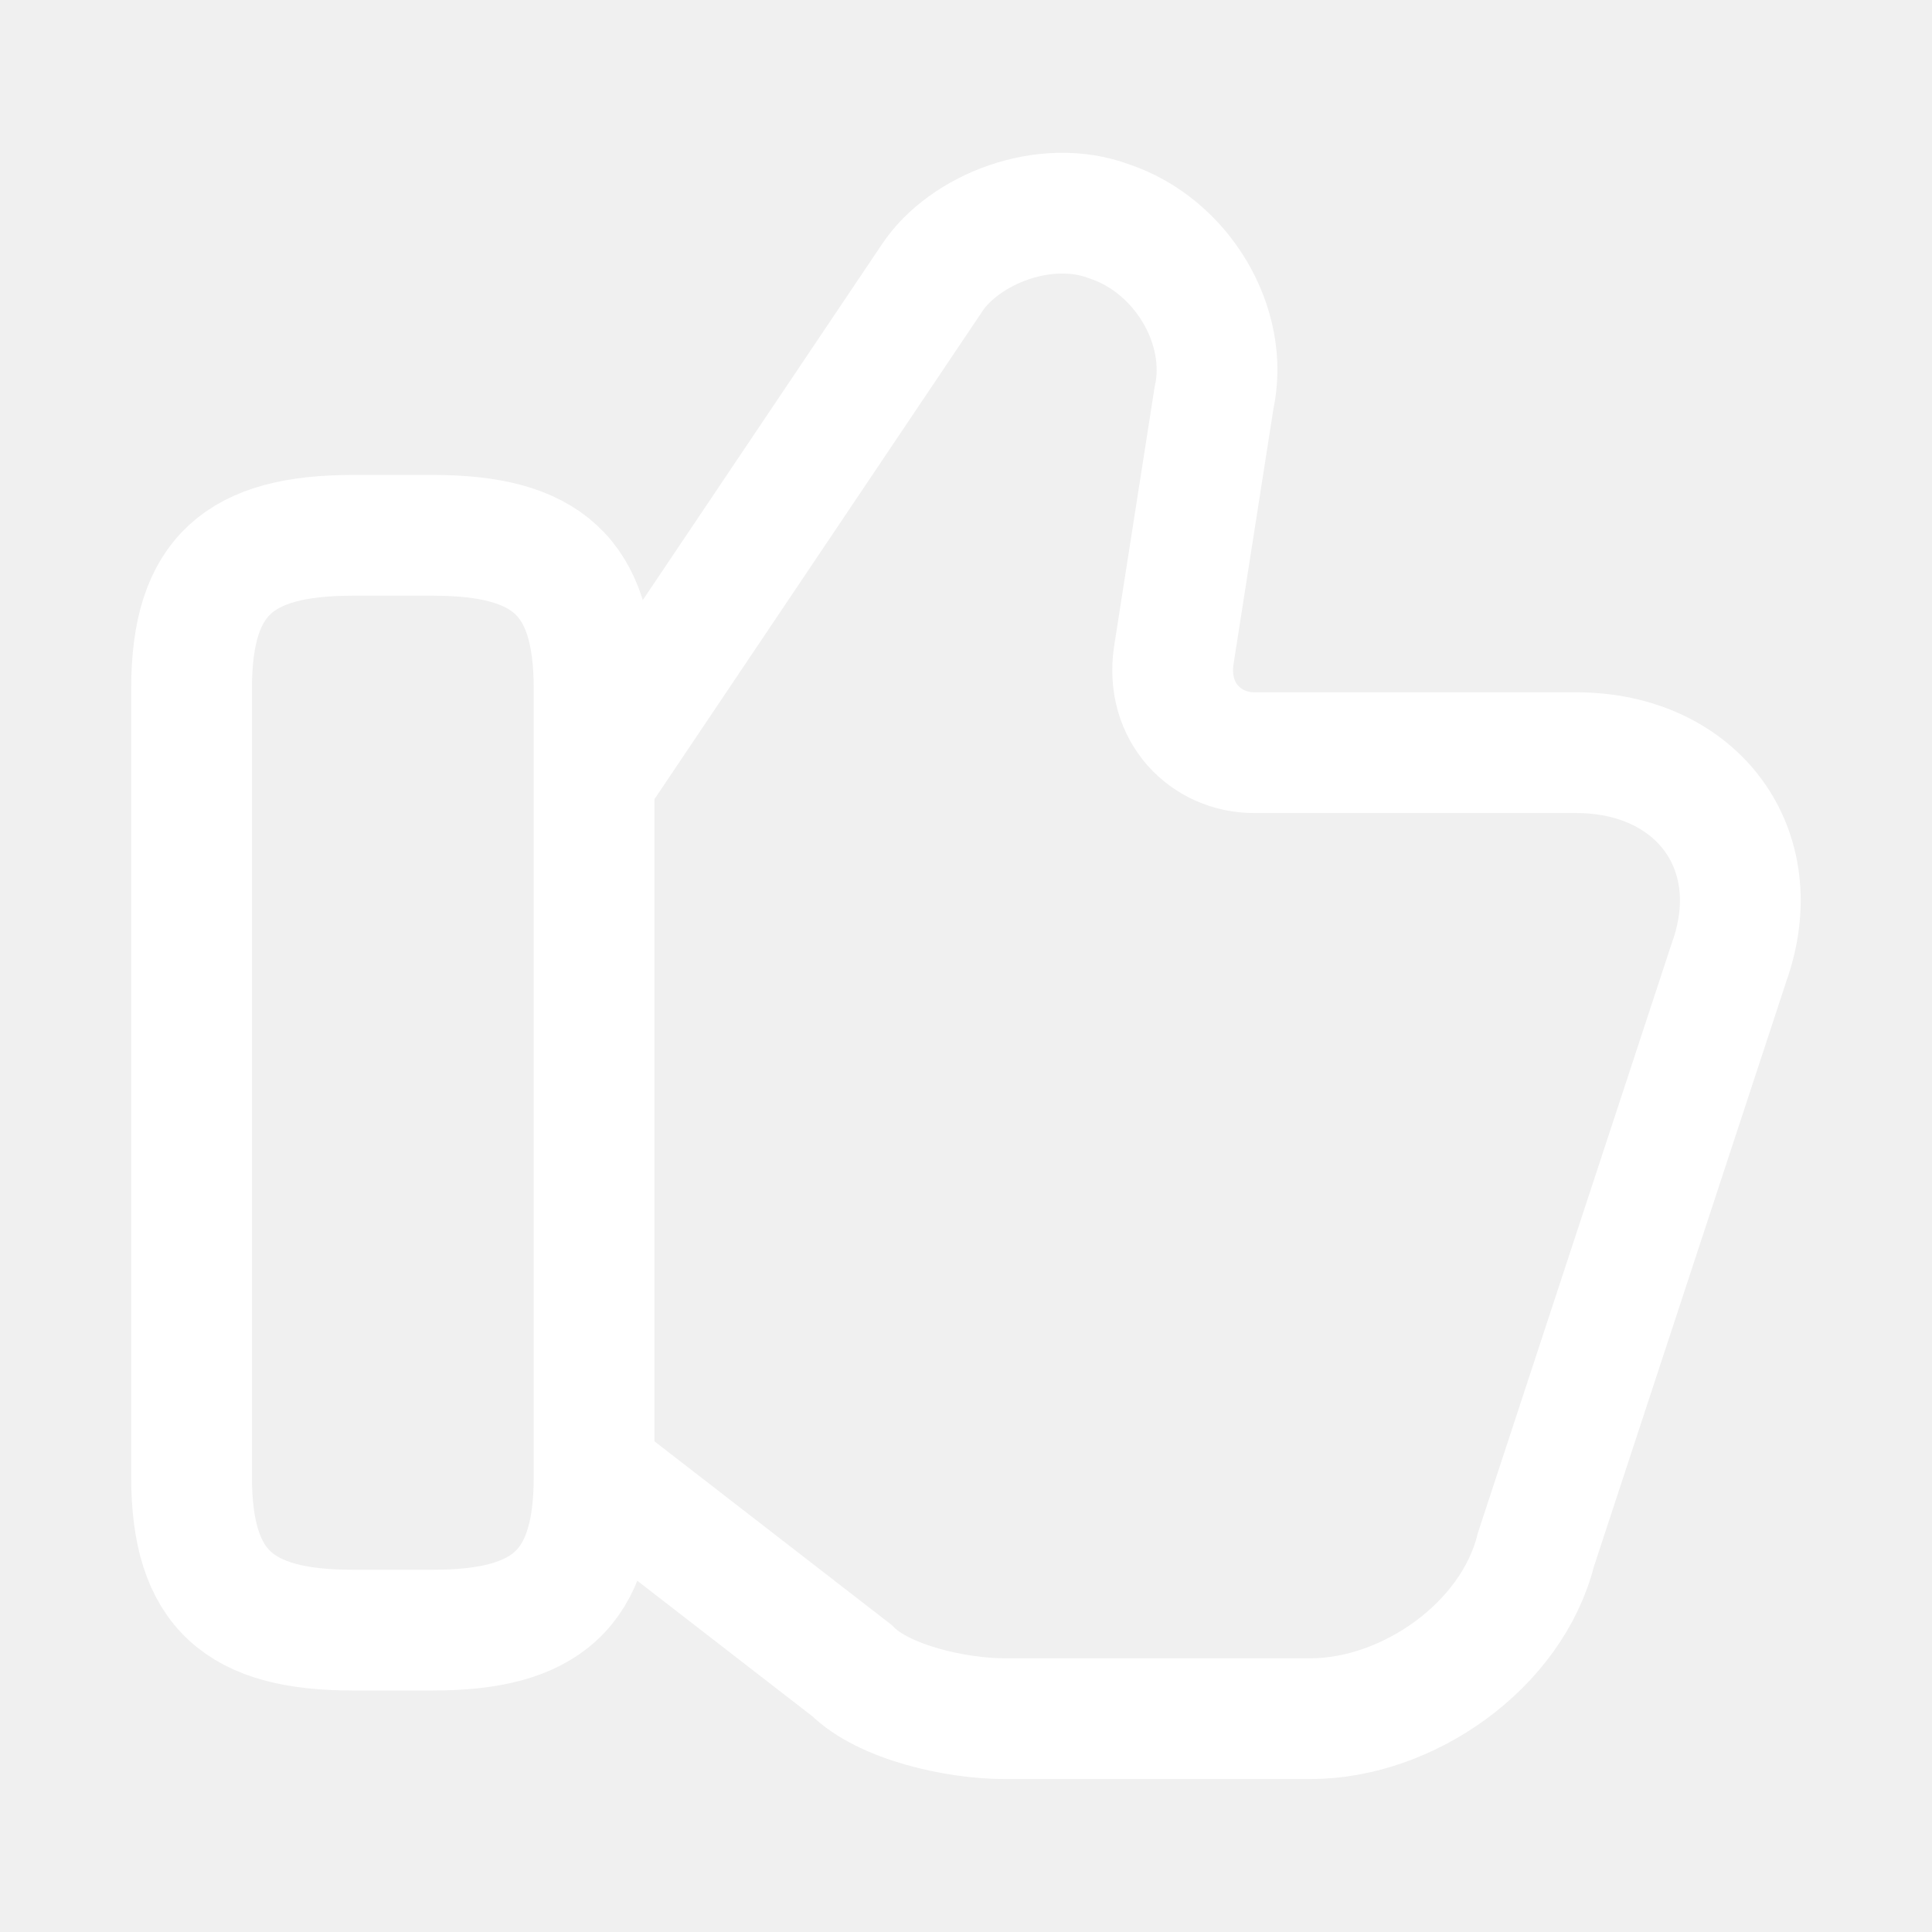
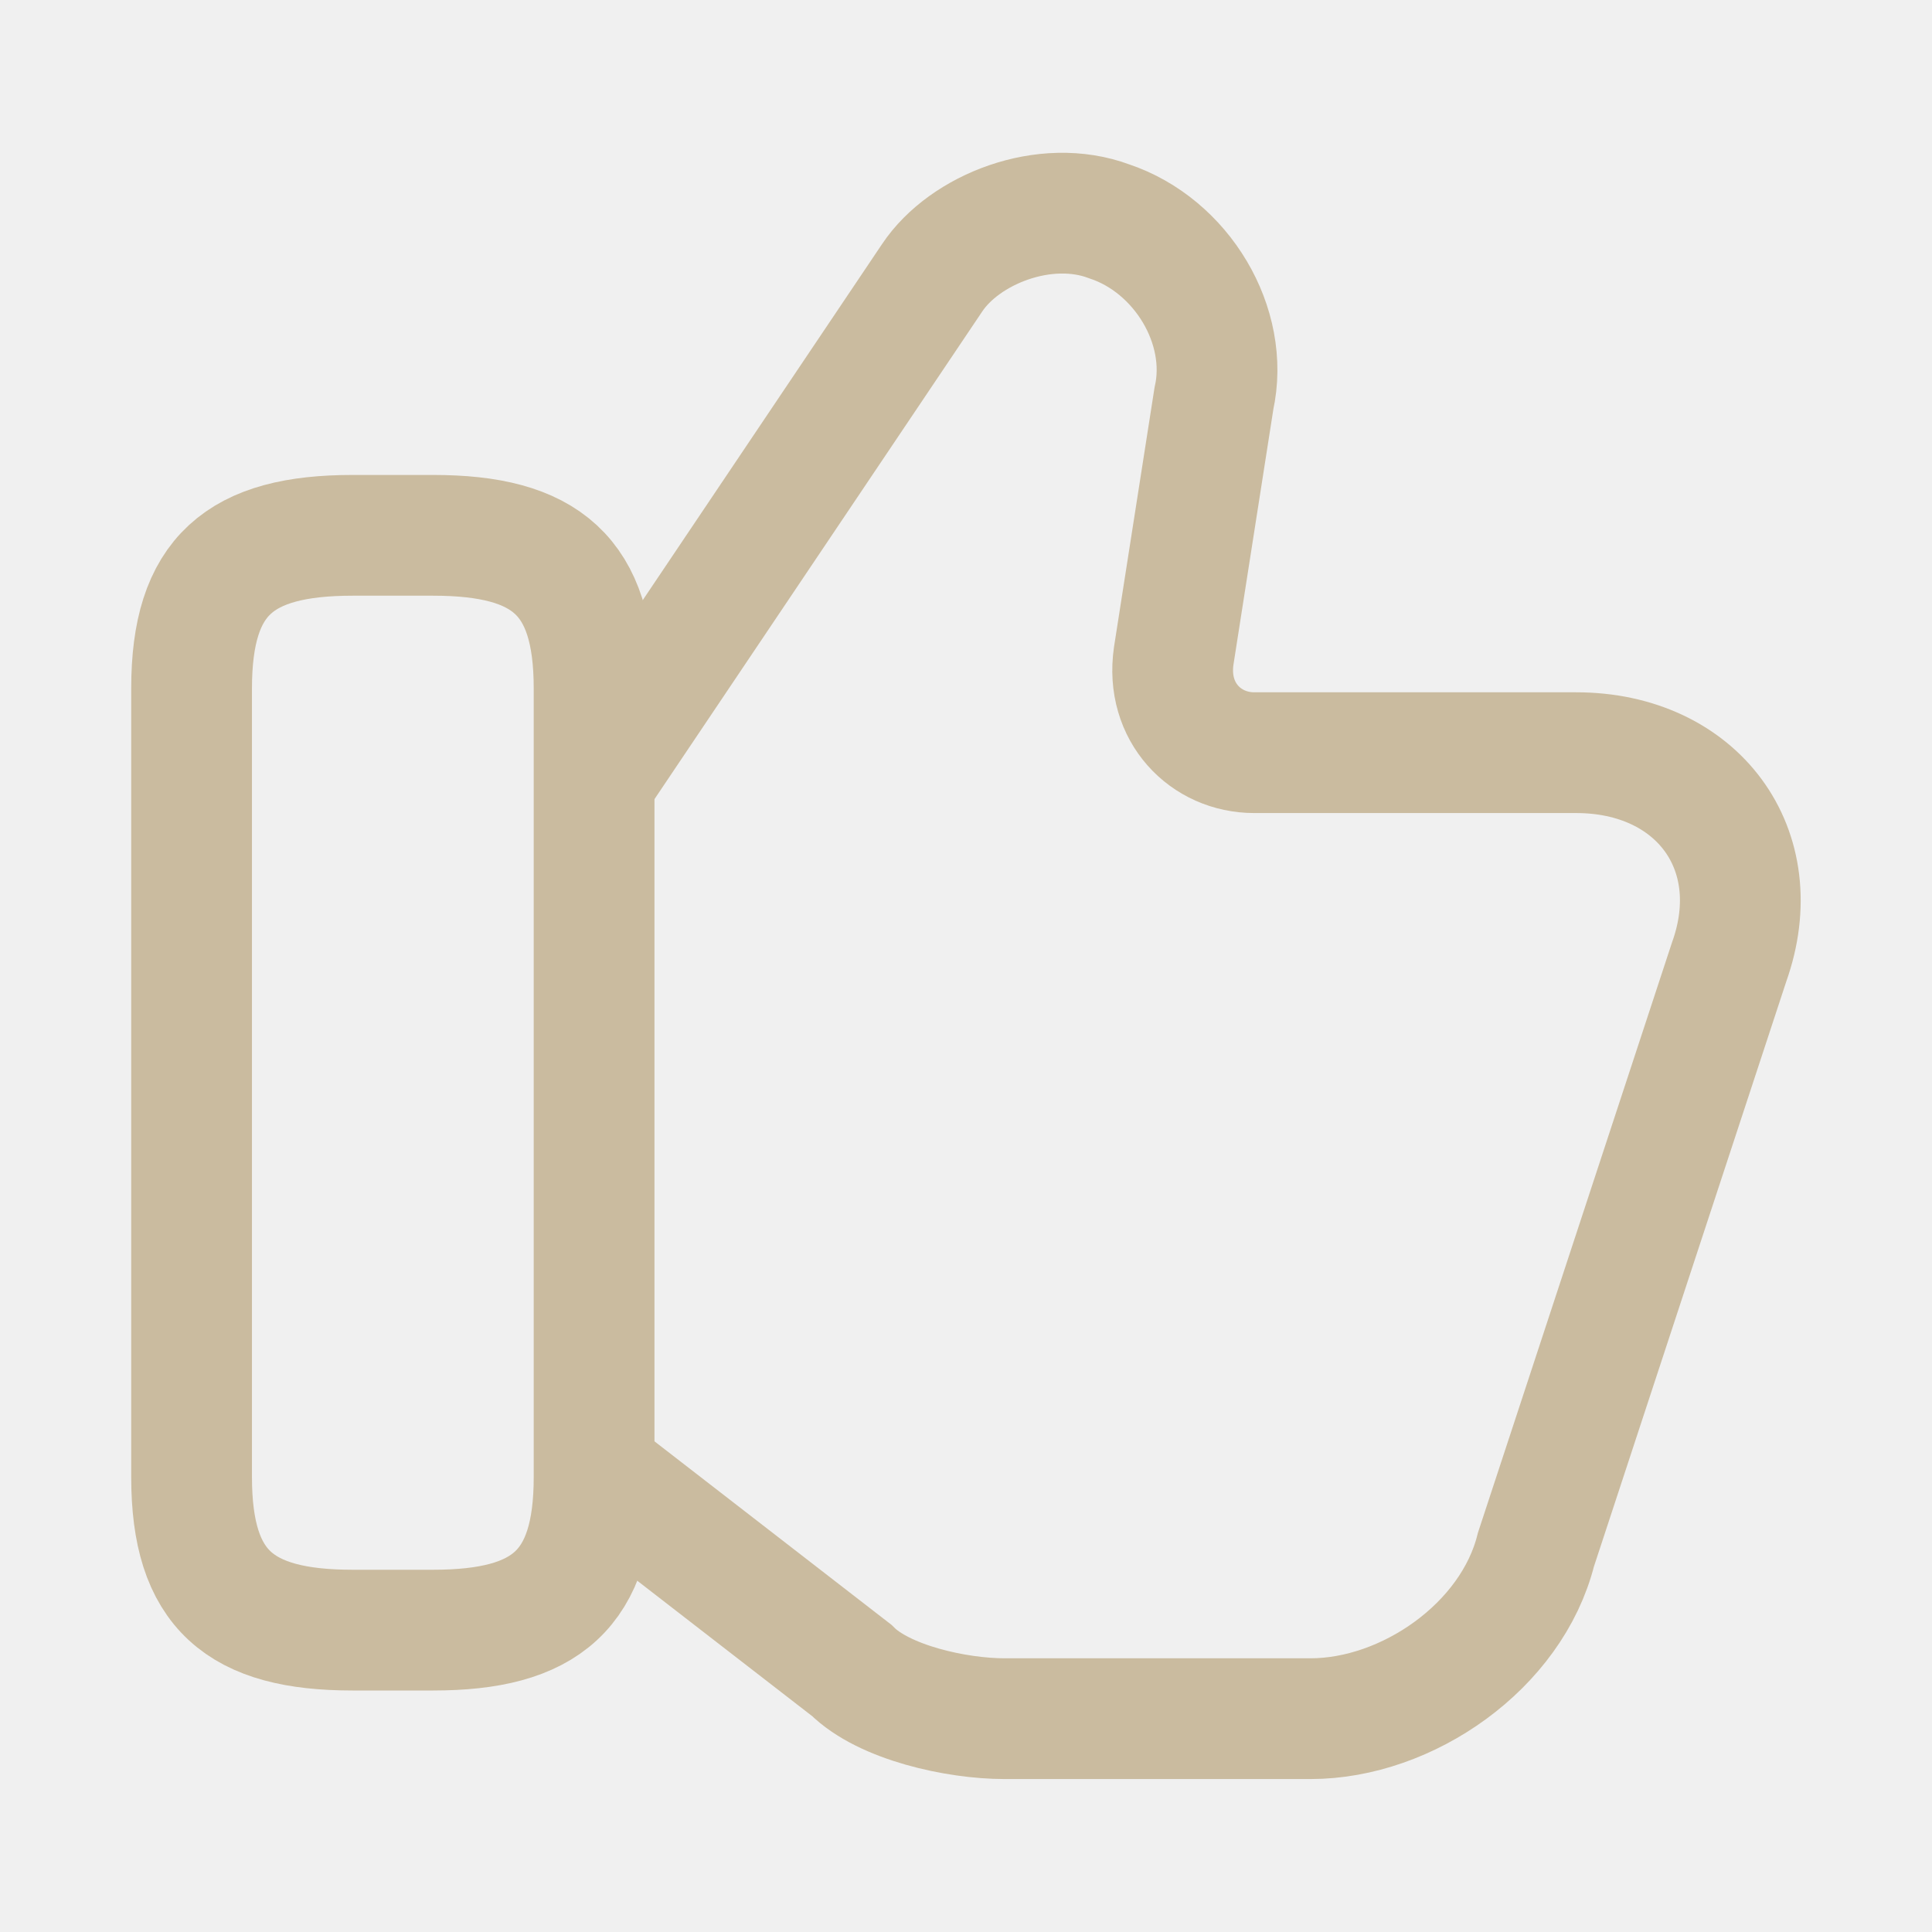
<svg xmlns="http://www.w3.org/2000/svg" width="24" height="24" viewBox="0 0 24 24" fill="none">
-   <path d="M7.48 18.35L10.58 20.75C10.98 21.15 11.88 21.35 12.48 21.35H16.28C17.48 21.35 18.78 20.45 19.08 19.25L21.48 11.95C21.98 10.55 21.08 9.35 19.58 9.35H15.58C14.98 9.35 14.48 8.85 14.58 8.15L15.08 4.95C15.28 4.05 14.68 3.05 13.78 2.75C12.98 2.45 11.98 2.85 11.58 3.45L7.48 9.55" stroke="white" stroke-width="1.5" stroke-miterlimit="10" />
-   <path d="M2.38 18.35V8.55C2.38 7.15 2.98 6.65 4.38 6.65H5.38C6.78 6.65 7.38 7.15 7.38 8.55V18.35C7.38 19.75 6.78 20.25 5.38 20.25H4.38C2.98 20.25 2.38 19.75 2.38 18.35Z" stroke="white" stroke-width="1.5" stroke-linecap="round" stroke-linejoin="round" />
+   <path d="M7.48 18.35L10.58 20.75C10.98 21.15 11.88 21.35 12.48 21.35H16.28C17.48 21.35 18.78 20.45 19.08 19.25L21.48 11.95C21.98 10.55 21.08 9.35 19.58 9.35H15.58C14.98 9.35 14.48 8.85 14.58 8.15L15.08 4.95C15.28 4.05 14.68 3.05 13.78 2.75C12.98 2.45 11.98 2.85 11.58 3.45L7.48 9.55" stroke="#CABB9F" stroke-width="1.5" stroke-miterlimit="10" />
+   <path d="M2.38 18.35V8.55C2.38 7.15 2.98 6.65 4.38 6.65H5.38C6.78 6.65 7.38 7.15 7.38 8.55V18.35C7.38 19.75 6.78 20.25 5.38 20.25H4.38C2.98 20.25 2.38 19.75 2.38 18.35Z" stroke="#CABB9F" stroke-width="1.5" stroke-linecap="round" stroke-linejoin="round" />
</svg>
